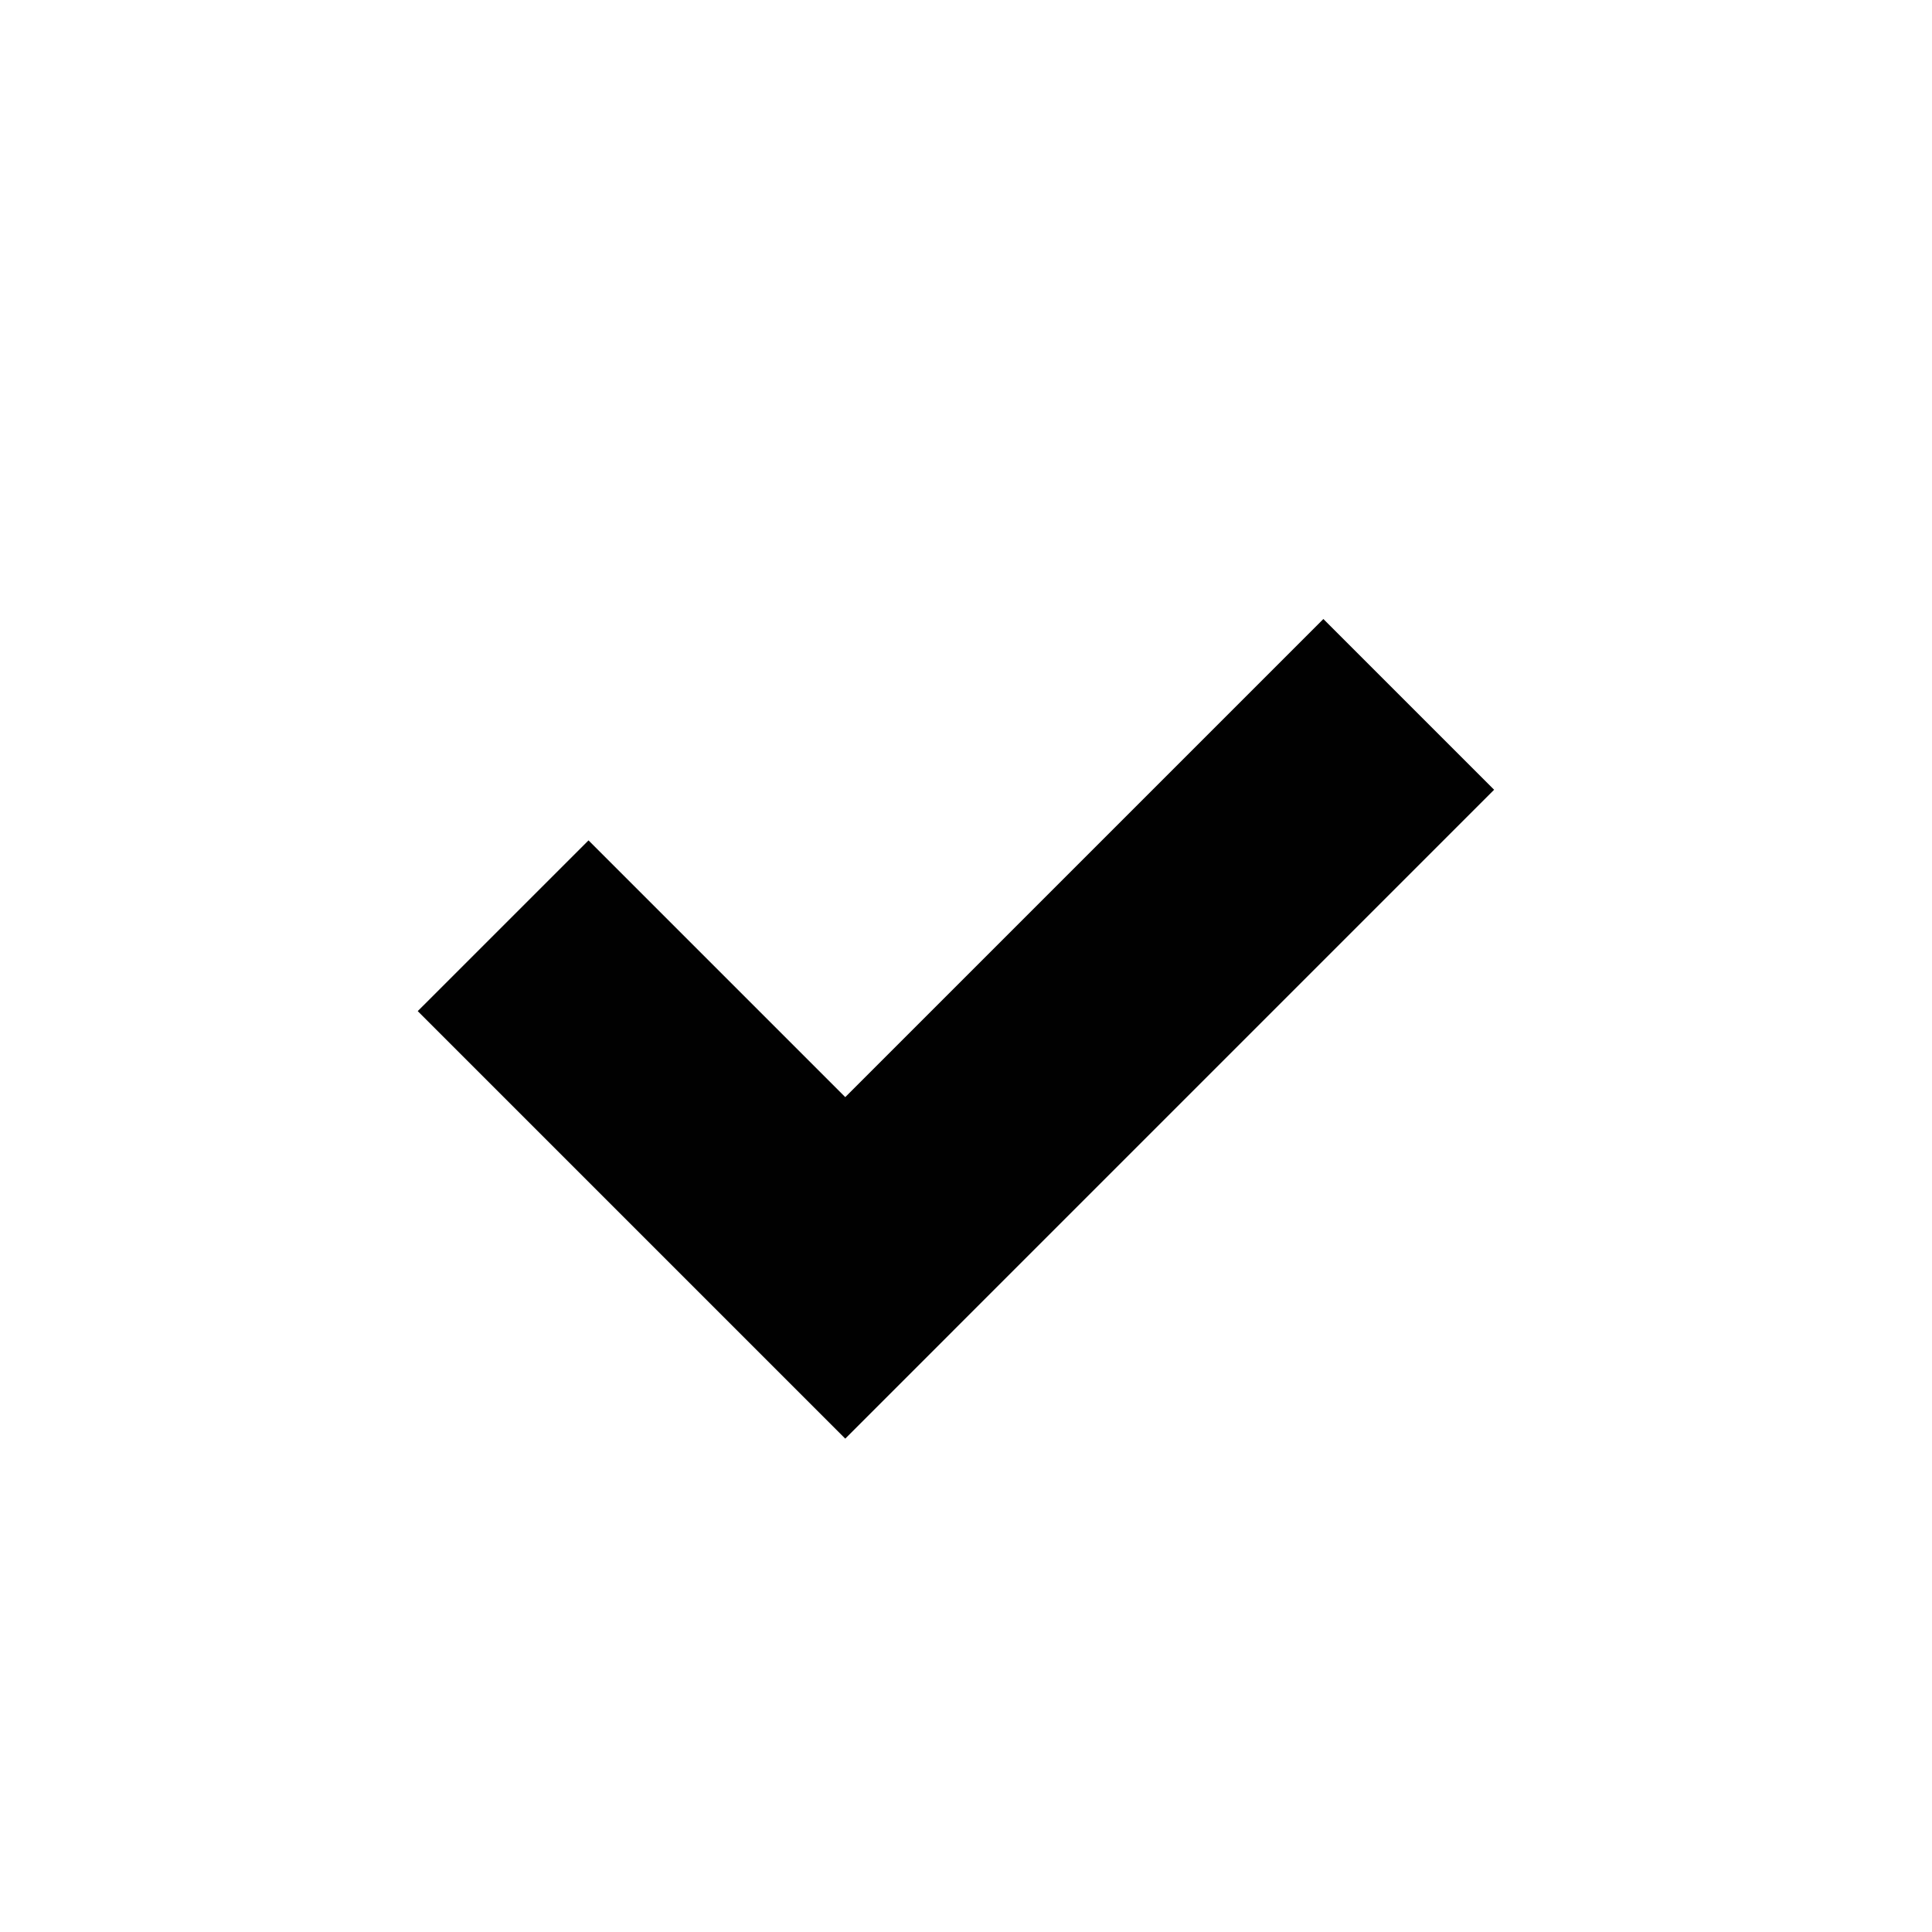
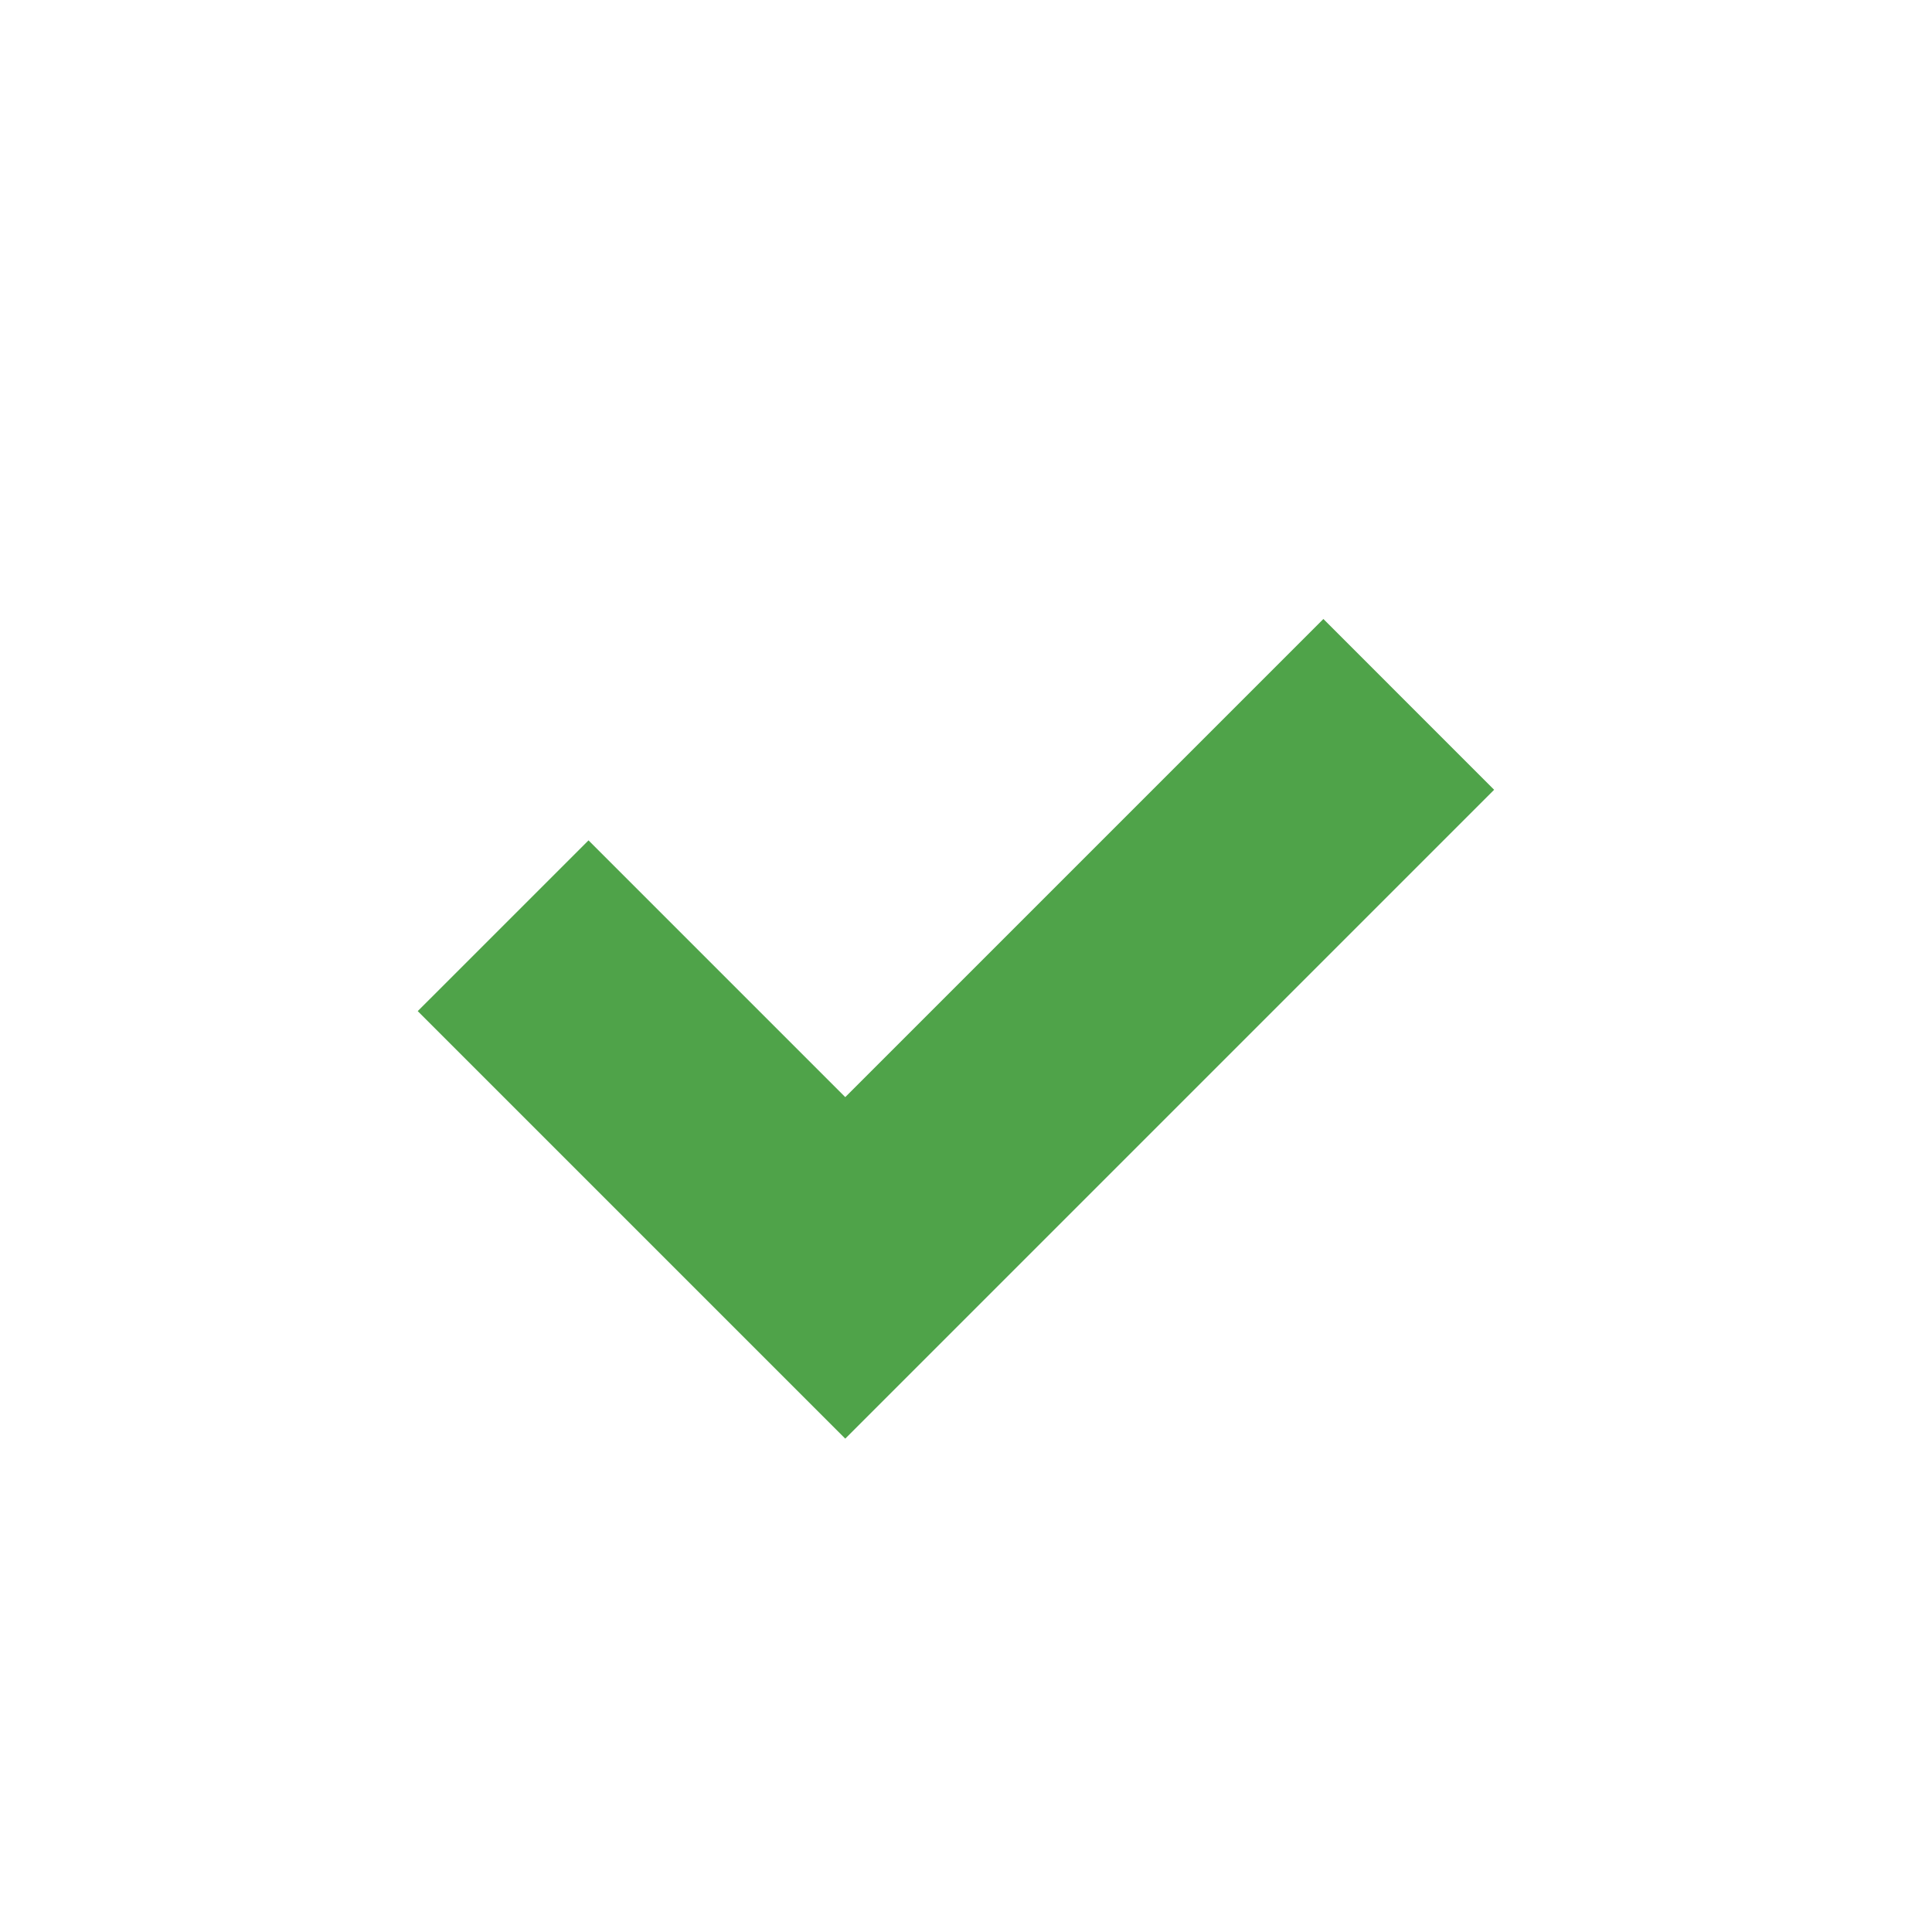
<svg xmlns="http://www.w3.org/2000/svg" version="1.1" id="Layer_1" x="0px" y="0px" width="96px" height="96px" viewBox="0 0 96 96" enable-background="new 0 0 96 96" xml:space="preserve">
  <g>
-     <polygon fill="#010101" points="42,71.485 20.757,50.242 29.243,41.758 42,54.515 65.758,30.758 74.242,39.242  " />
+     <polygon fill="#4FA349" points="42,71.485 20.757,50.242 29.243,41.757 42,54.515 65.758,30.757 74.242,39.243  " />
  </g>
</svg>
